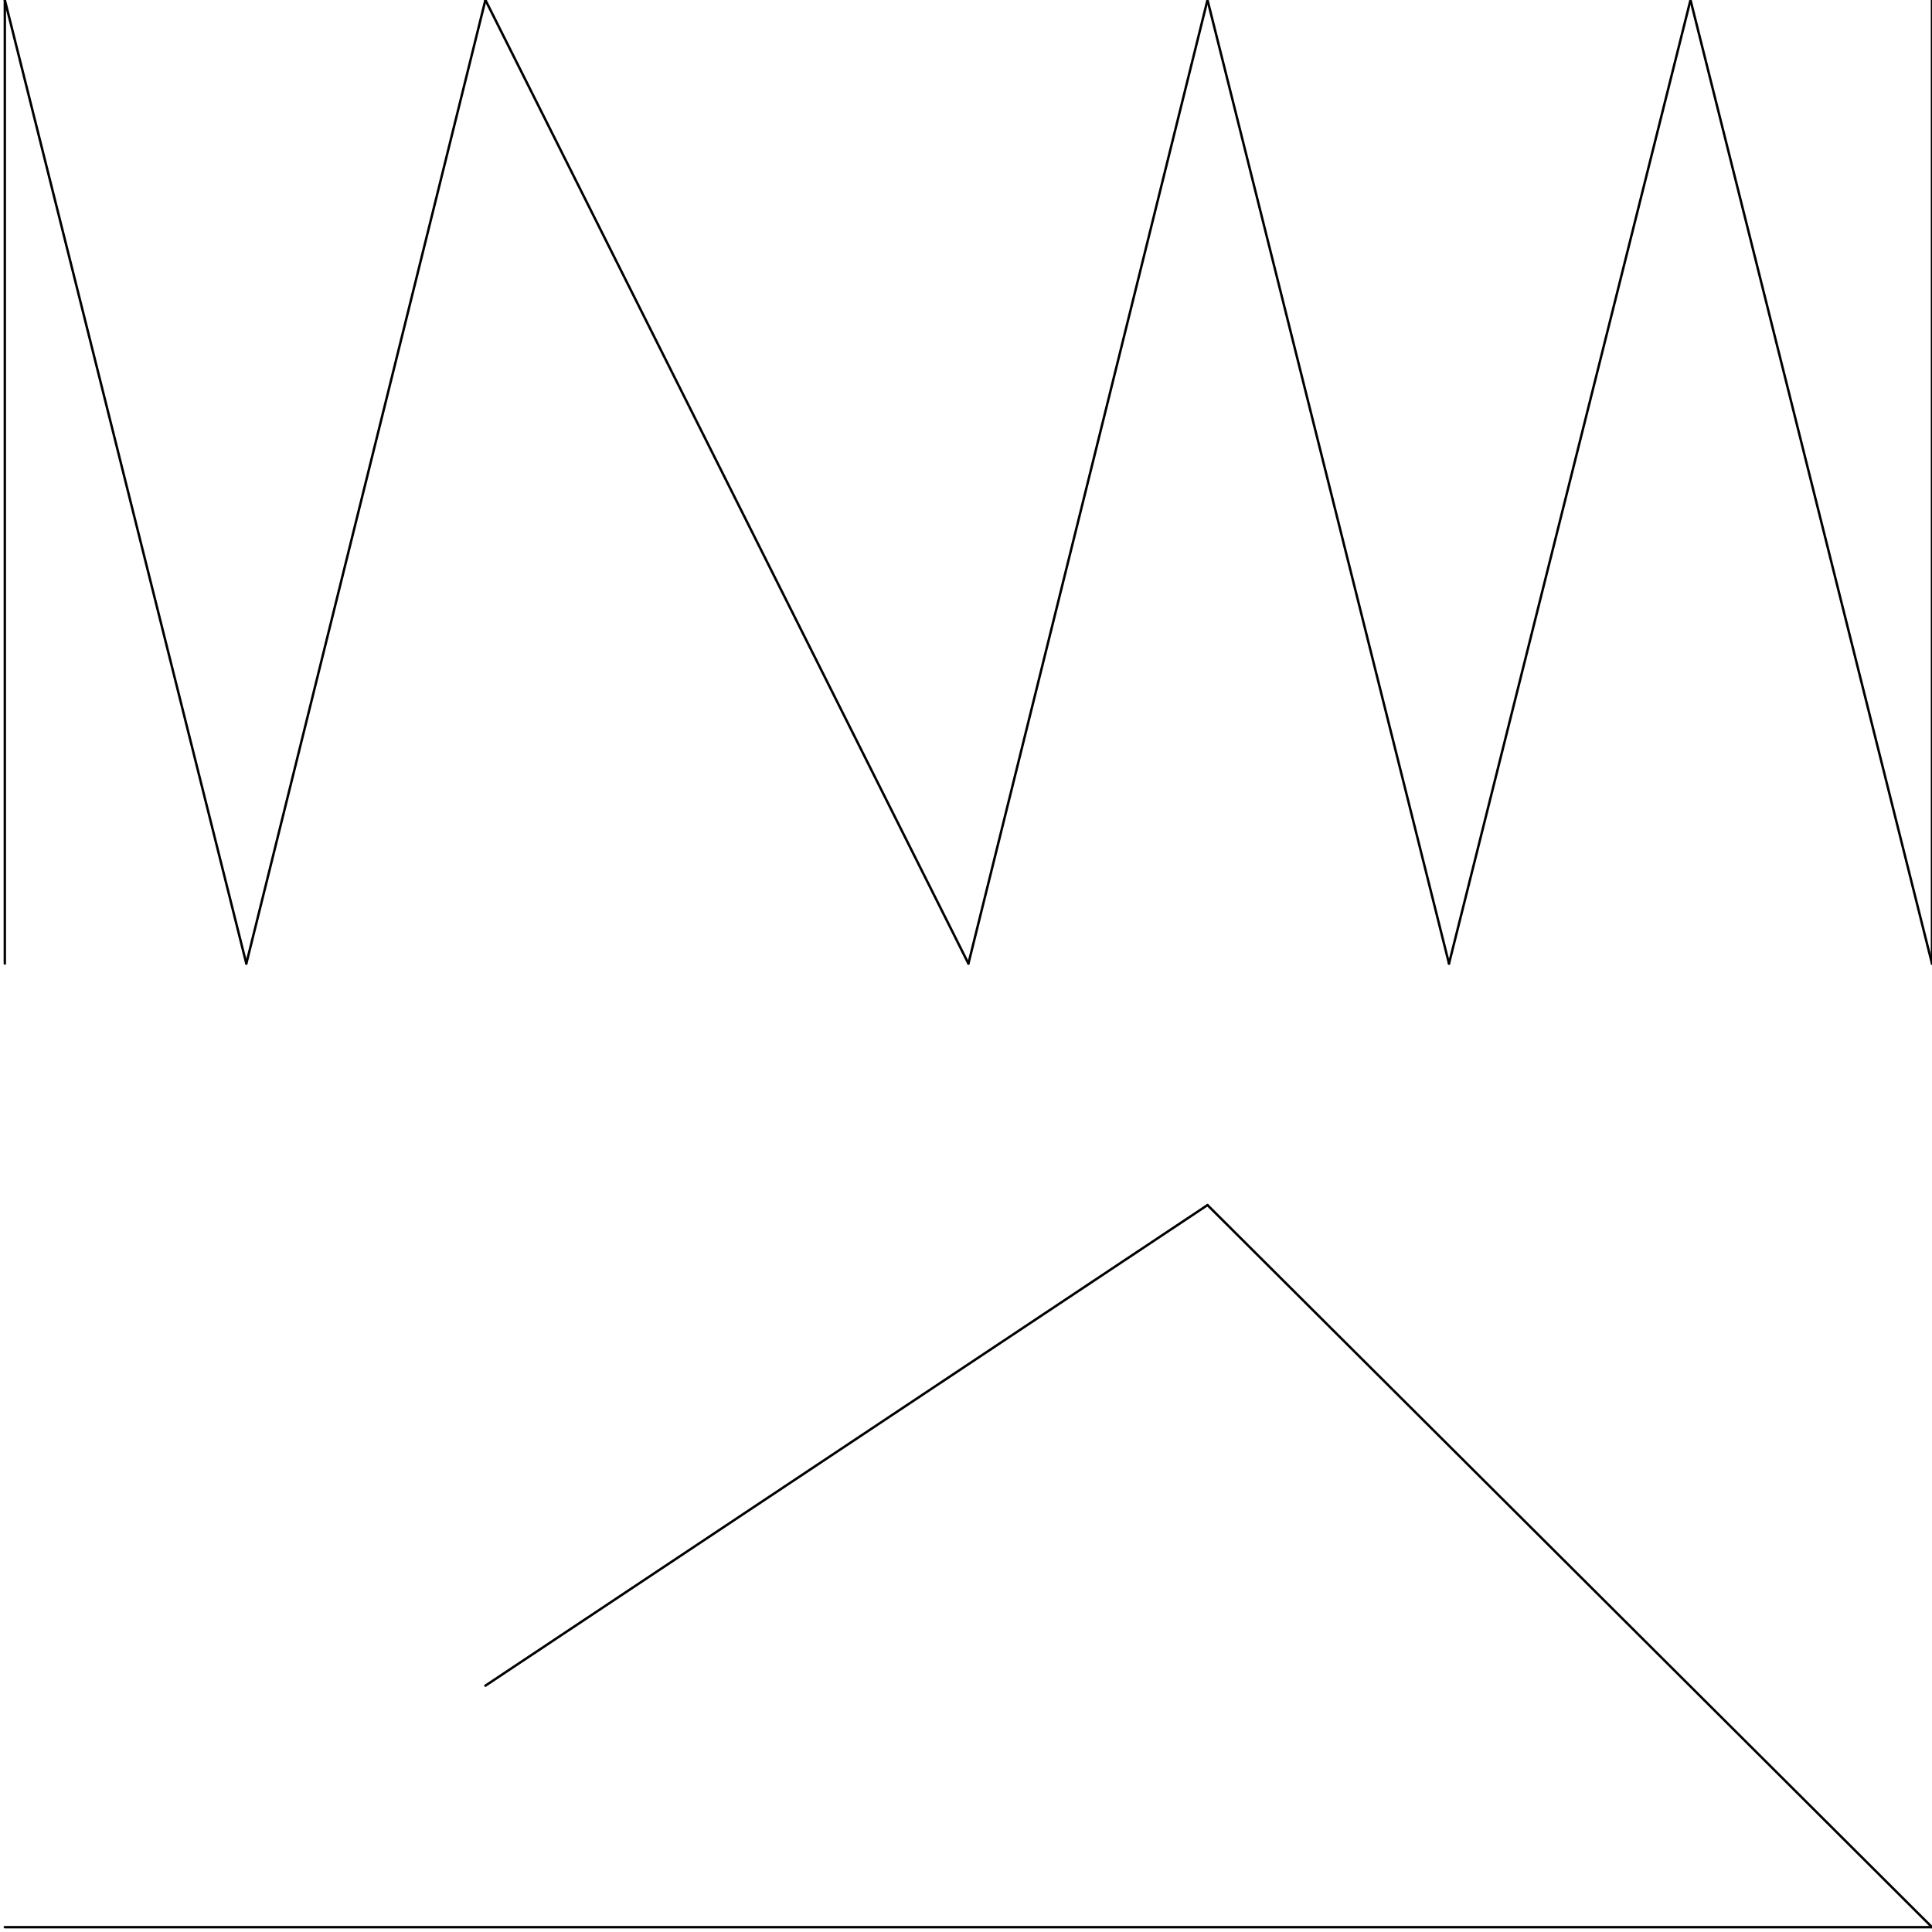
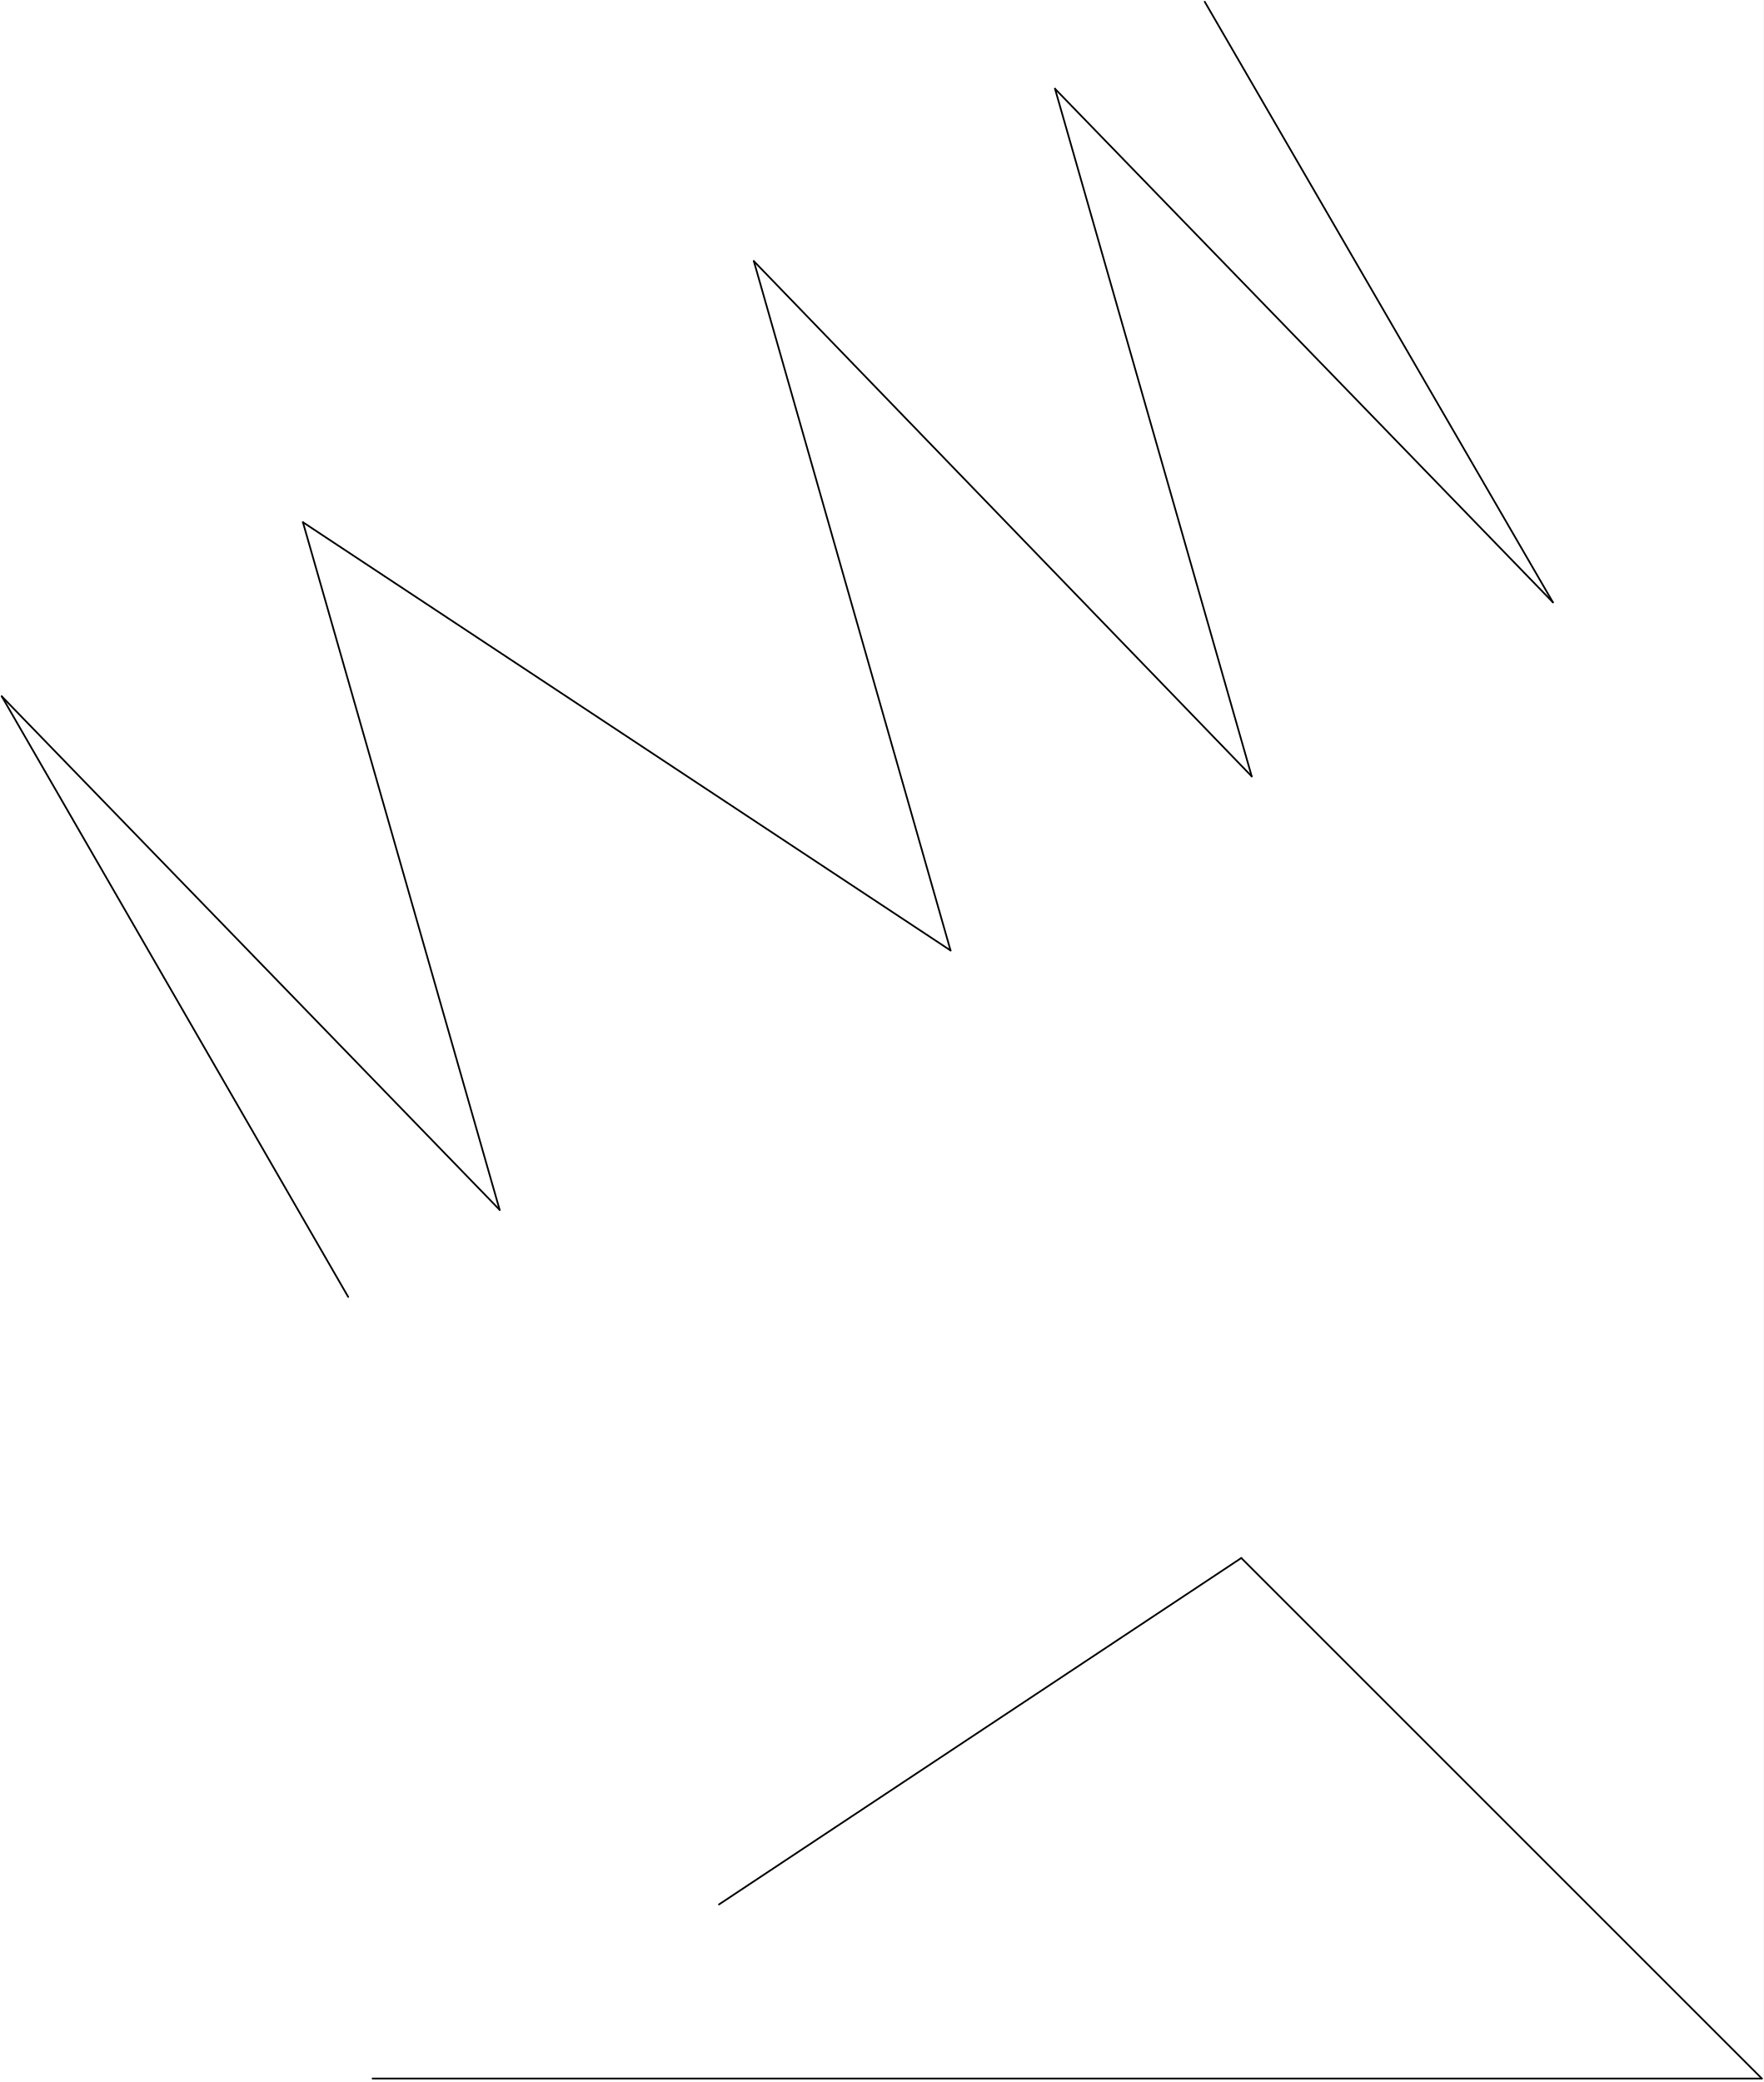
- <svg xmlns="http://www.w3.org/2000/svg" width="100%" height="100%" viewBox="0 0 800 800" version="1.2" baseProfile="tiny">
+ <svg xmlns="http://www.w3.org/2000/svg" width="100%" height="100%" viewBox="0 0 1013 1196" version="1.2" baseProfile="tiny">
  <defs>
</defs>
  <g fill="none" stroke="black" stroke-width="1" fill-rule="evenodd" stroke-linecap="square" stroke-linejoin="bevel">
    <g fill="#ffffff" fill-opacity="1" stroke="none" transform="matrix(1,0,0,1,0,0)" font-family=".SF NS Text" font-size="13" font-weight="400" font-style="normal">
-       <path vector-effect="none" fill-rule="evenodd" d="M0,0 L800,0 L800,800 L0,800 L0,0" />
+       <path vector-effect="none" fill-rule="evenodd" d="M0,0 L1013,0 L1013,1196 L0,1196 L0,0" />
    </g>
    <g fill="none" stroke="#000000" stroke-opacity="1" stroke-width="1" stroke-linecap="round" stroke-linejoin="round" transform="matrix(1,0,0,1,0,0)" font-family=".SF NS Text" font-size="13" font-weight="400" font-style="normal">
-       <polyline fill="none" vector-effect="non-scaling-stroke" points="2,798 800,798 " />
-       <polyline fill="none" vector-effect="non-scaling-stroke" points="800,798 500,499 " />
-       <polyline fill="none" vector-effect="non-scaling-stroke" points="500,499 201,698 " />
-       <polyline fill="none" vector-effect="non-scaling-stroke" points="2,399 2,0 " />
-       <polyline fill="none" vector-effect="non-scaling-stroke" points="2,0 102,399 " />
-       <polyline fill="none" vector-effect="non-scaling-stroke" points="102,399 201,0 " />
-       <polyline fill="none" vector-effect="non-scaling-stroke" points="201,0 401,399 " />
-       <polyline fill="none" vector-effect="non-scaling-stroke" points="401,399 500,0 " />
-       <polyline fill="none" vector-effect="non-scaling-stroke" points="500,0 600,399 " />
-       <polyline fill="none" vector-effect="non-scaling-stroke" points="600,399 700,0 " />
-       <polyline fill="none" vector-effect="non-scaling-stroke" points="700,0 800,399 " />
-       <polyline fill="none" vector-effect="non-scaling-stroke" points="800,399 800,0 " />
+       <polyline fill="none" vector-effect="non-scaling-stroke" points="214,1194 1012,1194 " />
+       <polyline fill="none" vector-effect="non-scaling-stroke" points="1012,1194 713,895 " />
+       <polyline fill="none" vector-effect="non-scaling-stroke" points="713,895 413,1094 " />
+       <polyline fill="none" vector-effect="non-scaling-stroke" points="200,745 1,400 " />
+       <polyline fill="none" vector-effect="non-scaling-stroke" points="1,400 287,695 " />
+       <polyline fill="none" vector-effect="non-scaling-stroke" points="287,695 174,300 " />
+       <polyline fill="none" vector-effect="non-scaling-stroke" points="174,300 546,546 " />
+       <polyline fill="none" vector-effect="non-scaling-stroke" points="546,546 433,150 " />
+       <polyline fill="none" vector-effect="non-scaling-stroke" points="433,150 719,446 " />
+       <polyline fill="none" vector-effect="non-scaling-stroke" points="719,446 606,51 " />
+       <polyline fill="none" vector-effect="non-scaling-stroke" points="606,51 892,346 " />
+       <polyline fill="none" vector-effect="non-scaling-stroke" points="892,346 692,1 " />
    </g>
  </g>
</svg>
